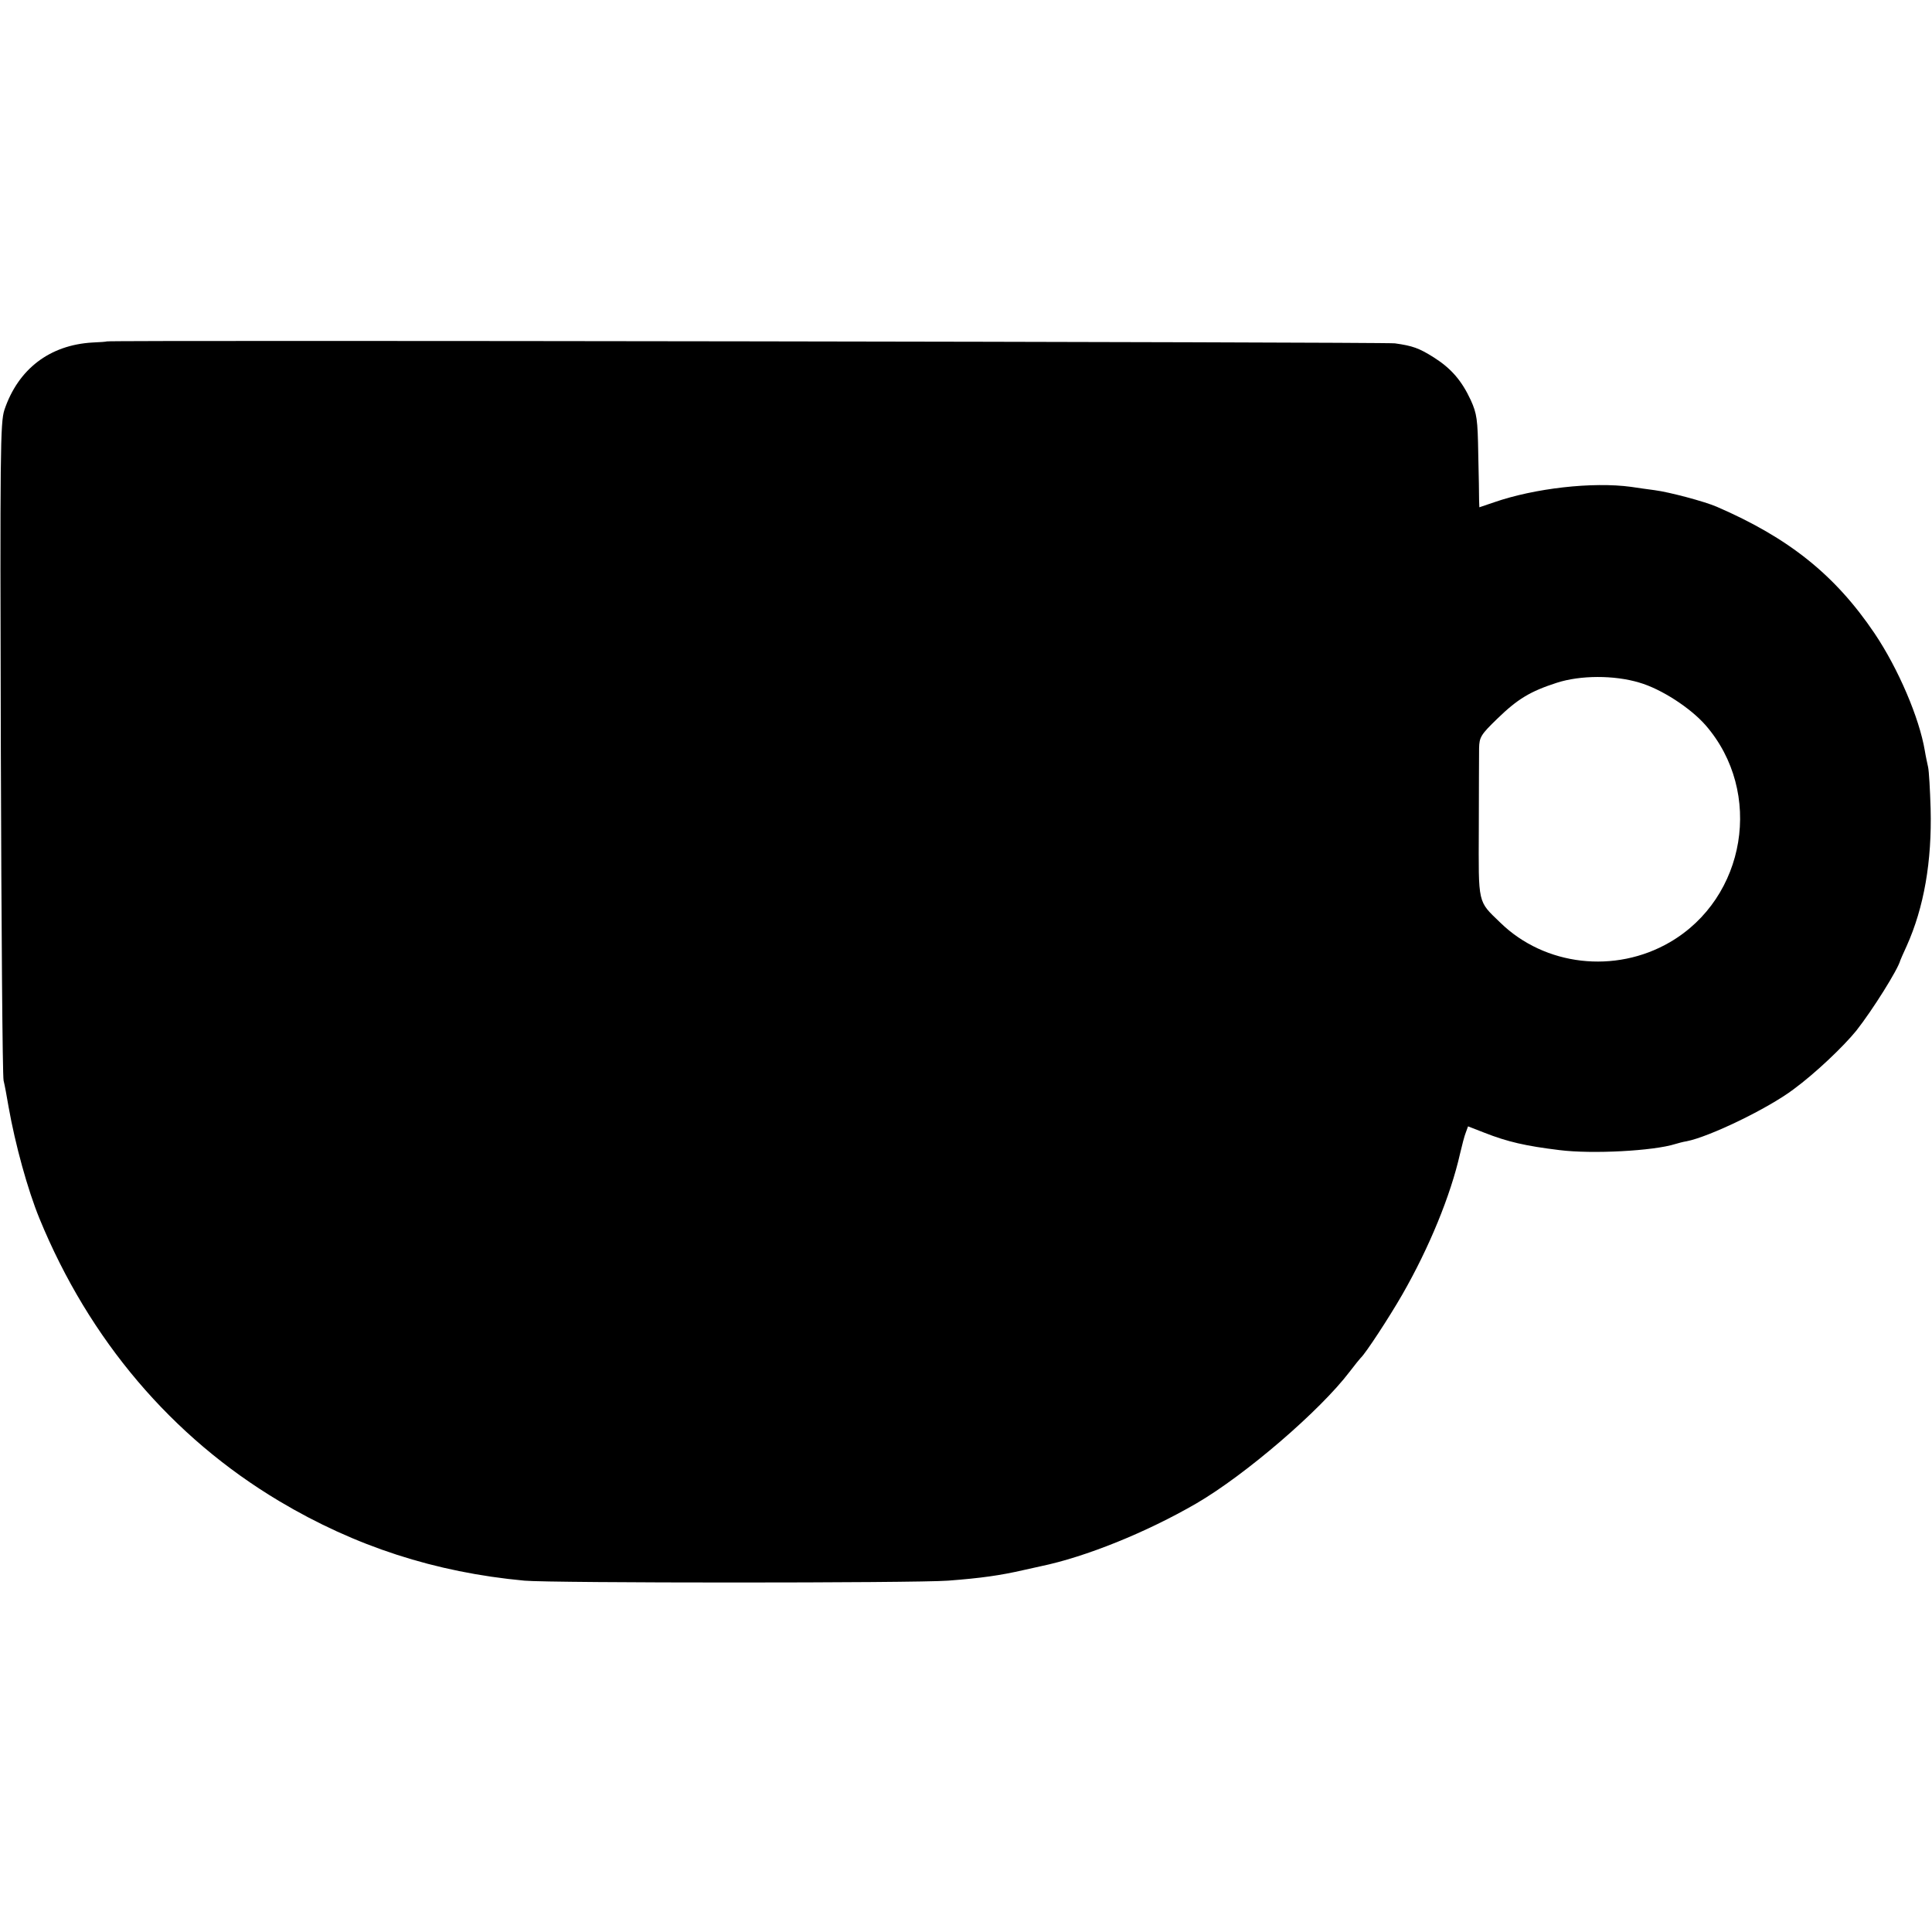
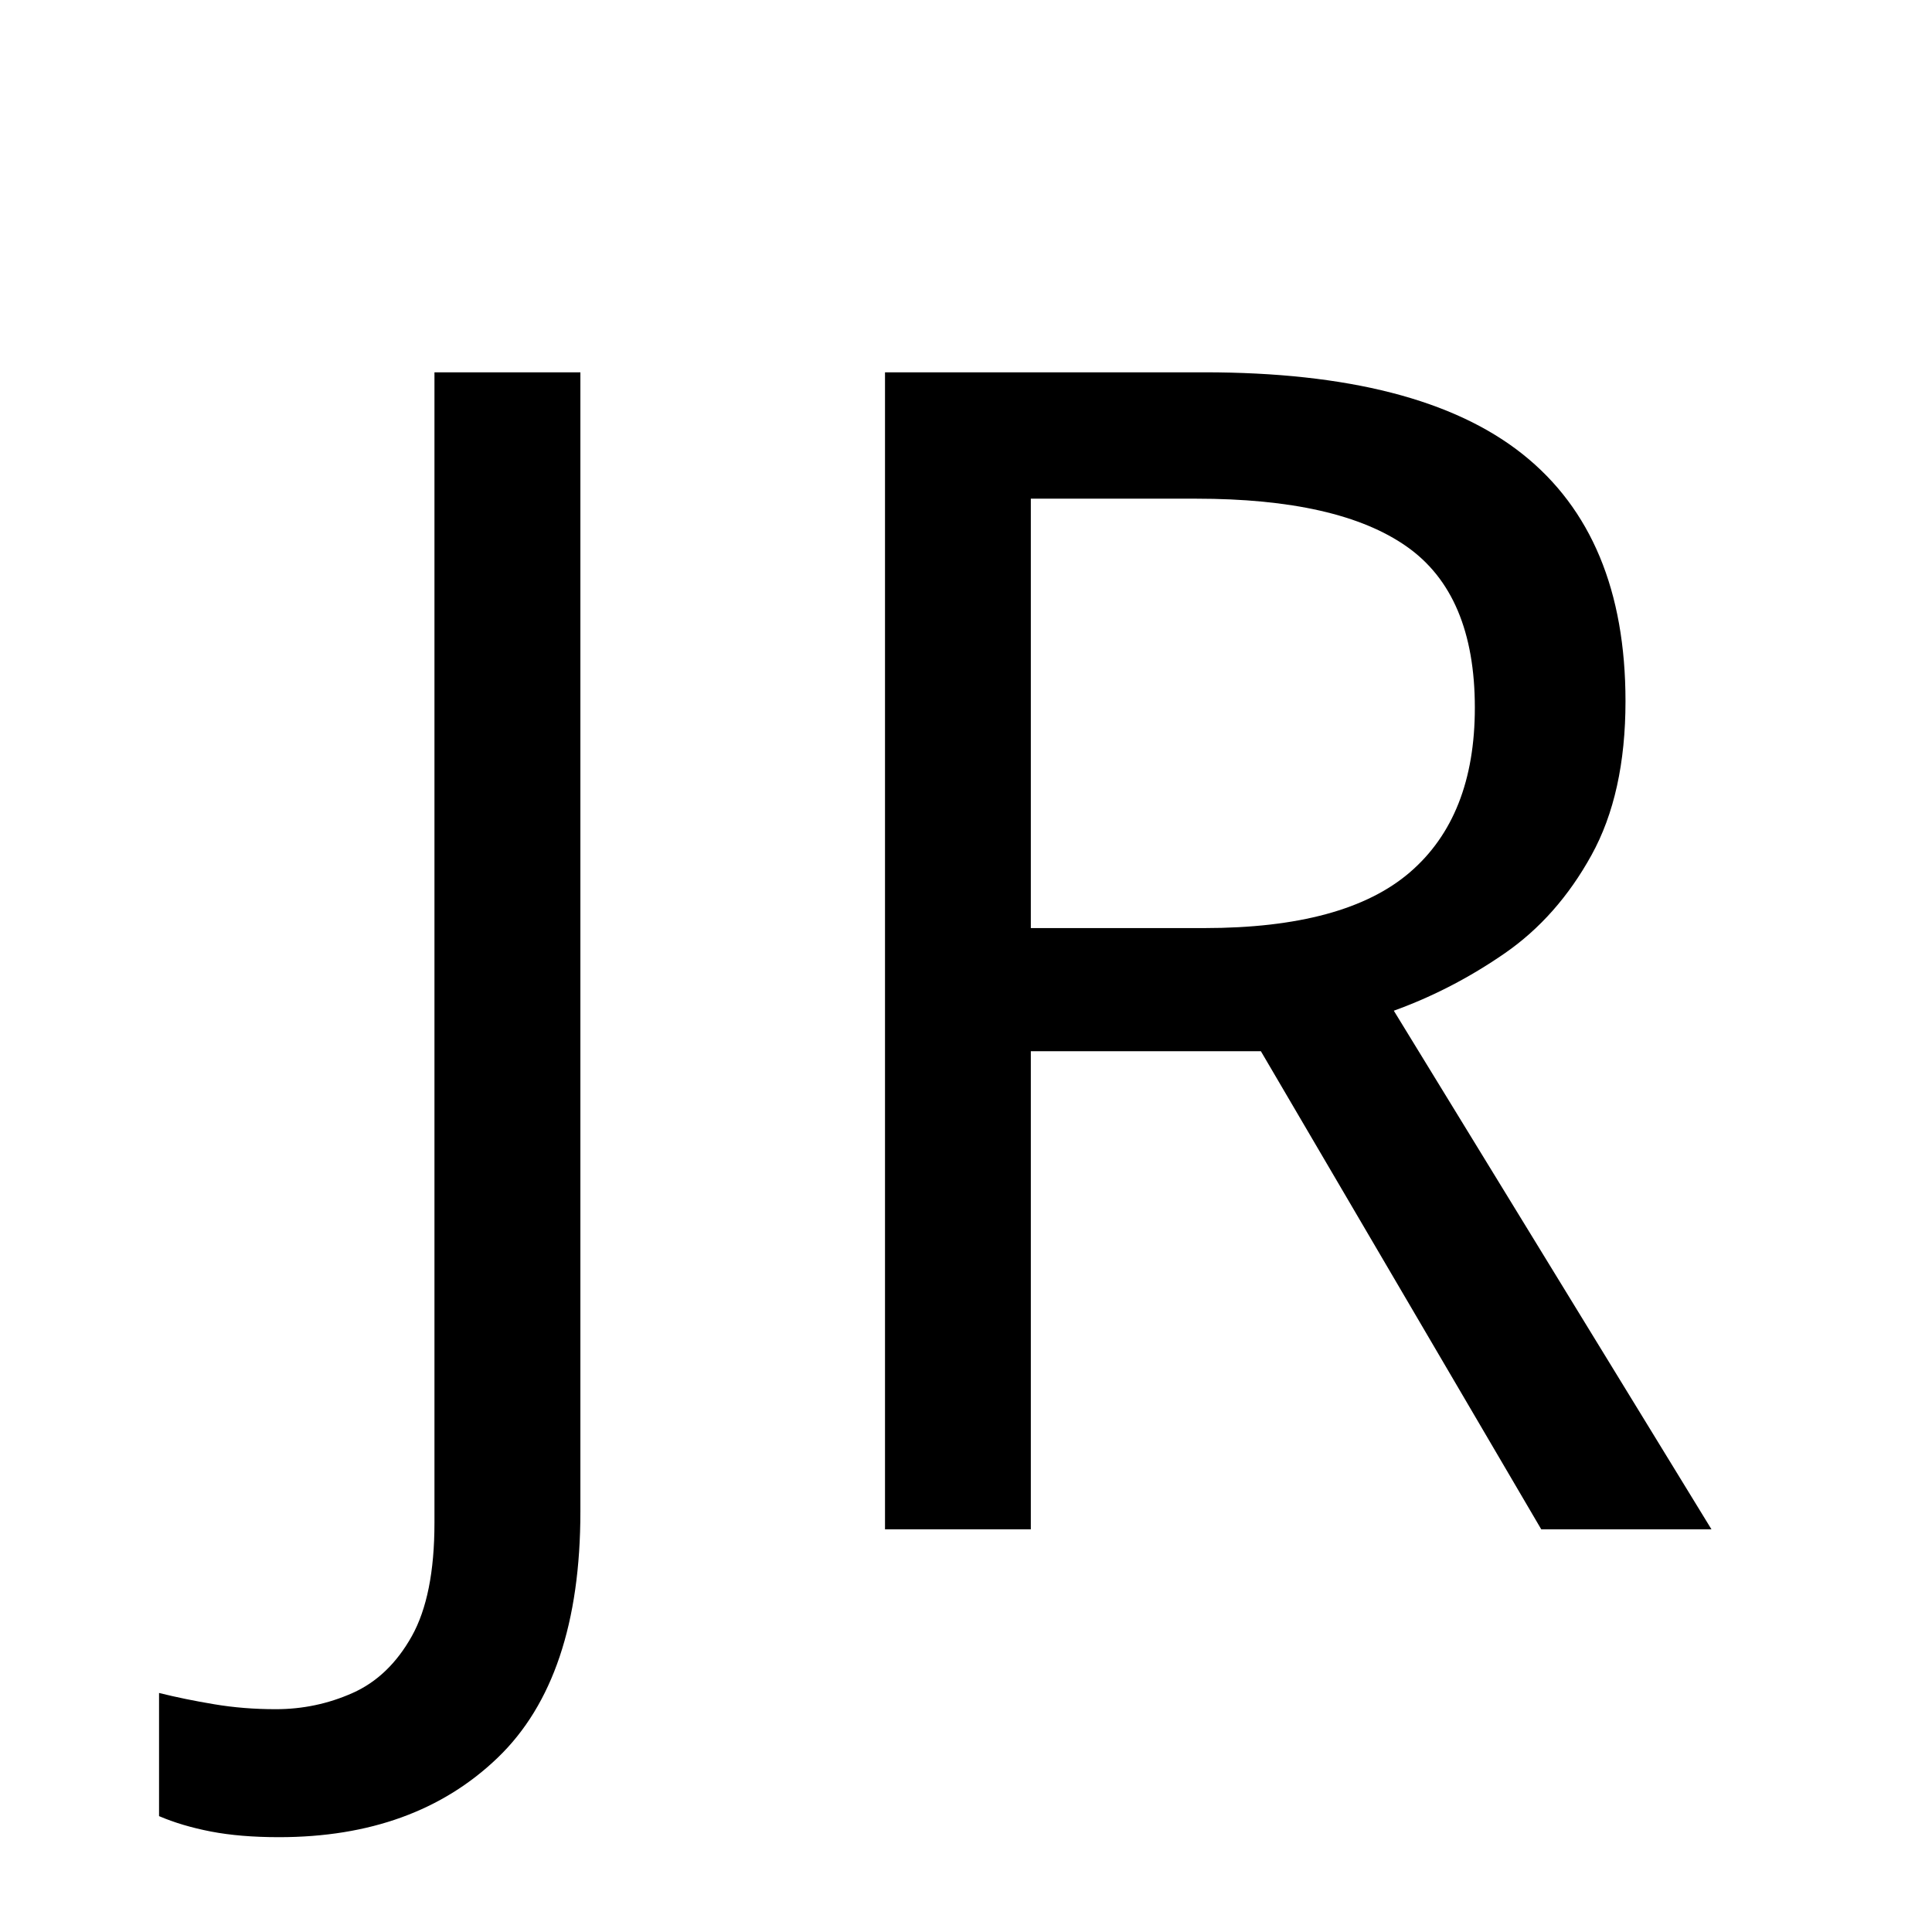
- <svg xmlns="http://www.w3.org/2000/svg" version="1.0" width="700pt" height="700pt" viewBox="0 0 700 700" preserveAspectRatio="xMidYMid meet">
-   <g transform="translate(0,700) scale(0.1,-0.1)" fill="#000000" stroke="none">
-     <path d="M387 5763 c-1 -1 -24 -3 -52 -4 -155 -9 -269 -96 -319 -244 -15 -46 -16 -145 -13 -1225 2 -646 6 -1188 10 -1205 4 -16 12 -59 18 -95 24 -136 69 -300 112 -405 180 -439 480 -792 869 -1024 275 -164 565 -258 888 -288 97 -9 1416 -9 1535 0 119 9 189 19 272 38 27 6 55 12 63 14 164 34 384 123 565 228 177 103 448 336 555 477 19 25 37 47 40 50 17 15 104 148 151 230 97 169 175 359 209 510 7 30 16 65 21 77 l8 22 59 -23 c84 -33 149 -48 272 -63 119 -15 341 -3 420 22 10 3 28 8 41 10 82 16 294 118 387 188 79 58 181 155 228 213 59 75 151 222 159 254 1 3 11 26 23 52 63 140 92 307 87 498 -2 69 -6 136 -9 150 -3 14 -9 41 -12 60 -20 119 -96 297 -182 425 -143 212 -311 346 -572 459 -44 19 -171 53 -225 60 -22 3 -60 8 -85 12 -140 19 -350 -5 -497 -56 l-53 -18 -1 26 c0 15 -1 90 -3 167 -2 126 -5 146 -27 195 -33 71 -71 115 -134 155 -54 34 -77 42 -141 51 -35 5 -4663 12 -4667 7z m5552 -1236 c80 -23 186 -92 241 -155 210 -242 147 -625 -130 -786 -198 -115 -453 -86 -614 71 -83 80 -79 64 -78 341 0 136 1 267 1 291 1 40 6 49 66 107 73 71 119 99 215 130 86 28 209 28 299 1z" />
-   </g>
+ <svg xmlns="http://www.w3.org/2000/svg" width="512" height="512" viewBox="0 0 512 512">
+   <defs>
+     <style>
+       .cls-1 {
+         font-size: 220px;
+         text-anchor: middle;
+         font-family: Montserrat;
+       }
+     </style>
+   </defs>
+   <text id="JR" class="cls-1" transform="translate(267.811 405.283) scale(1.952)">
+     <tspan x="0">JR</tspan>
+   </text>
</svg>
